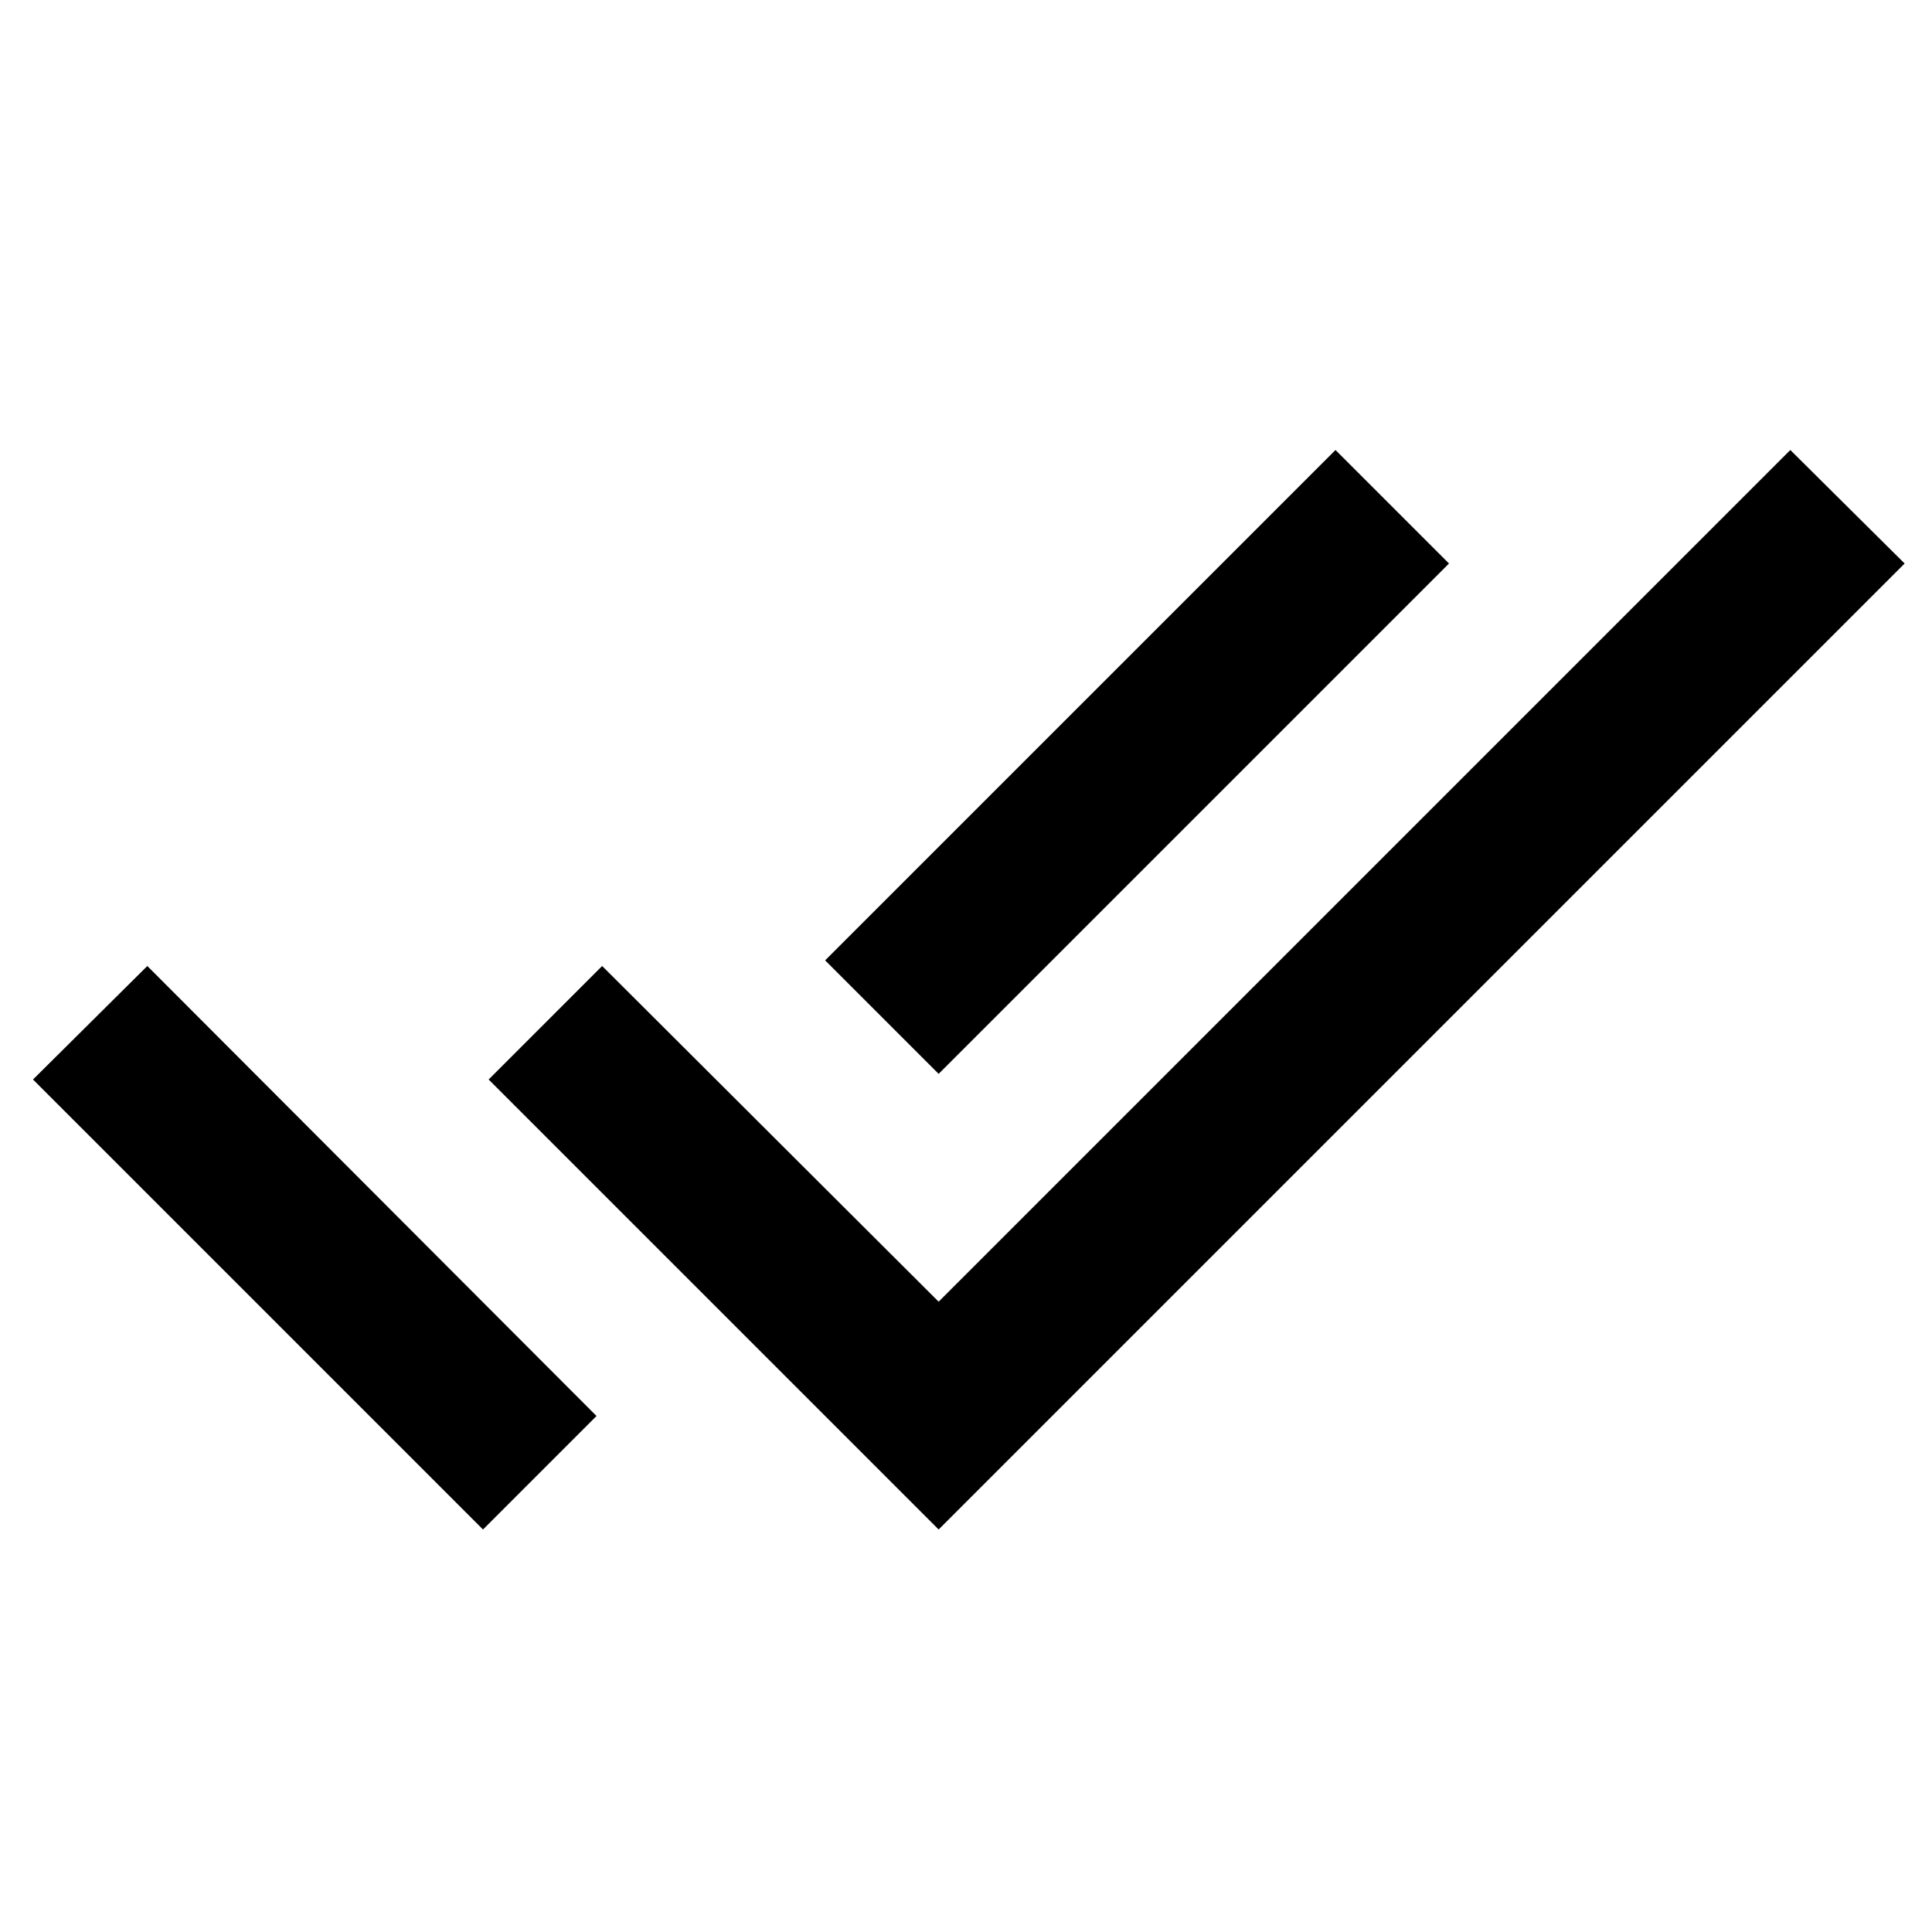
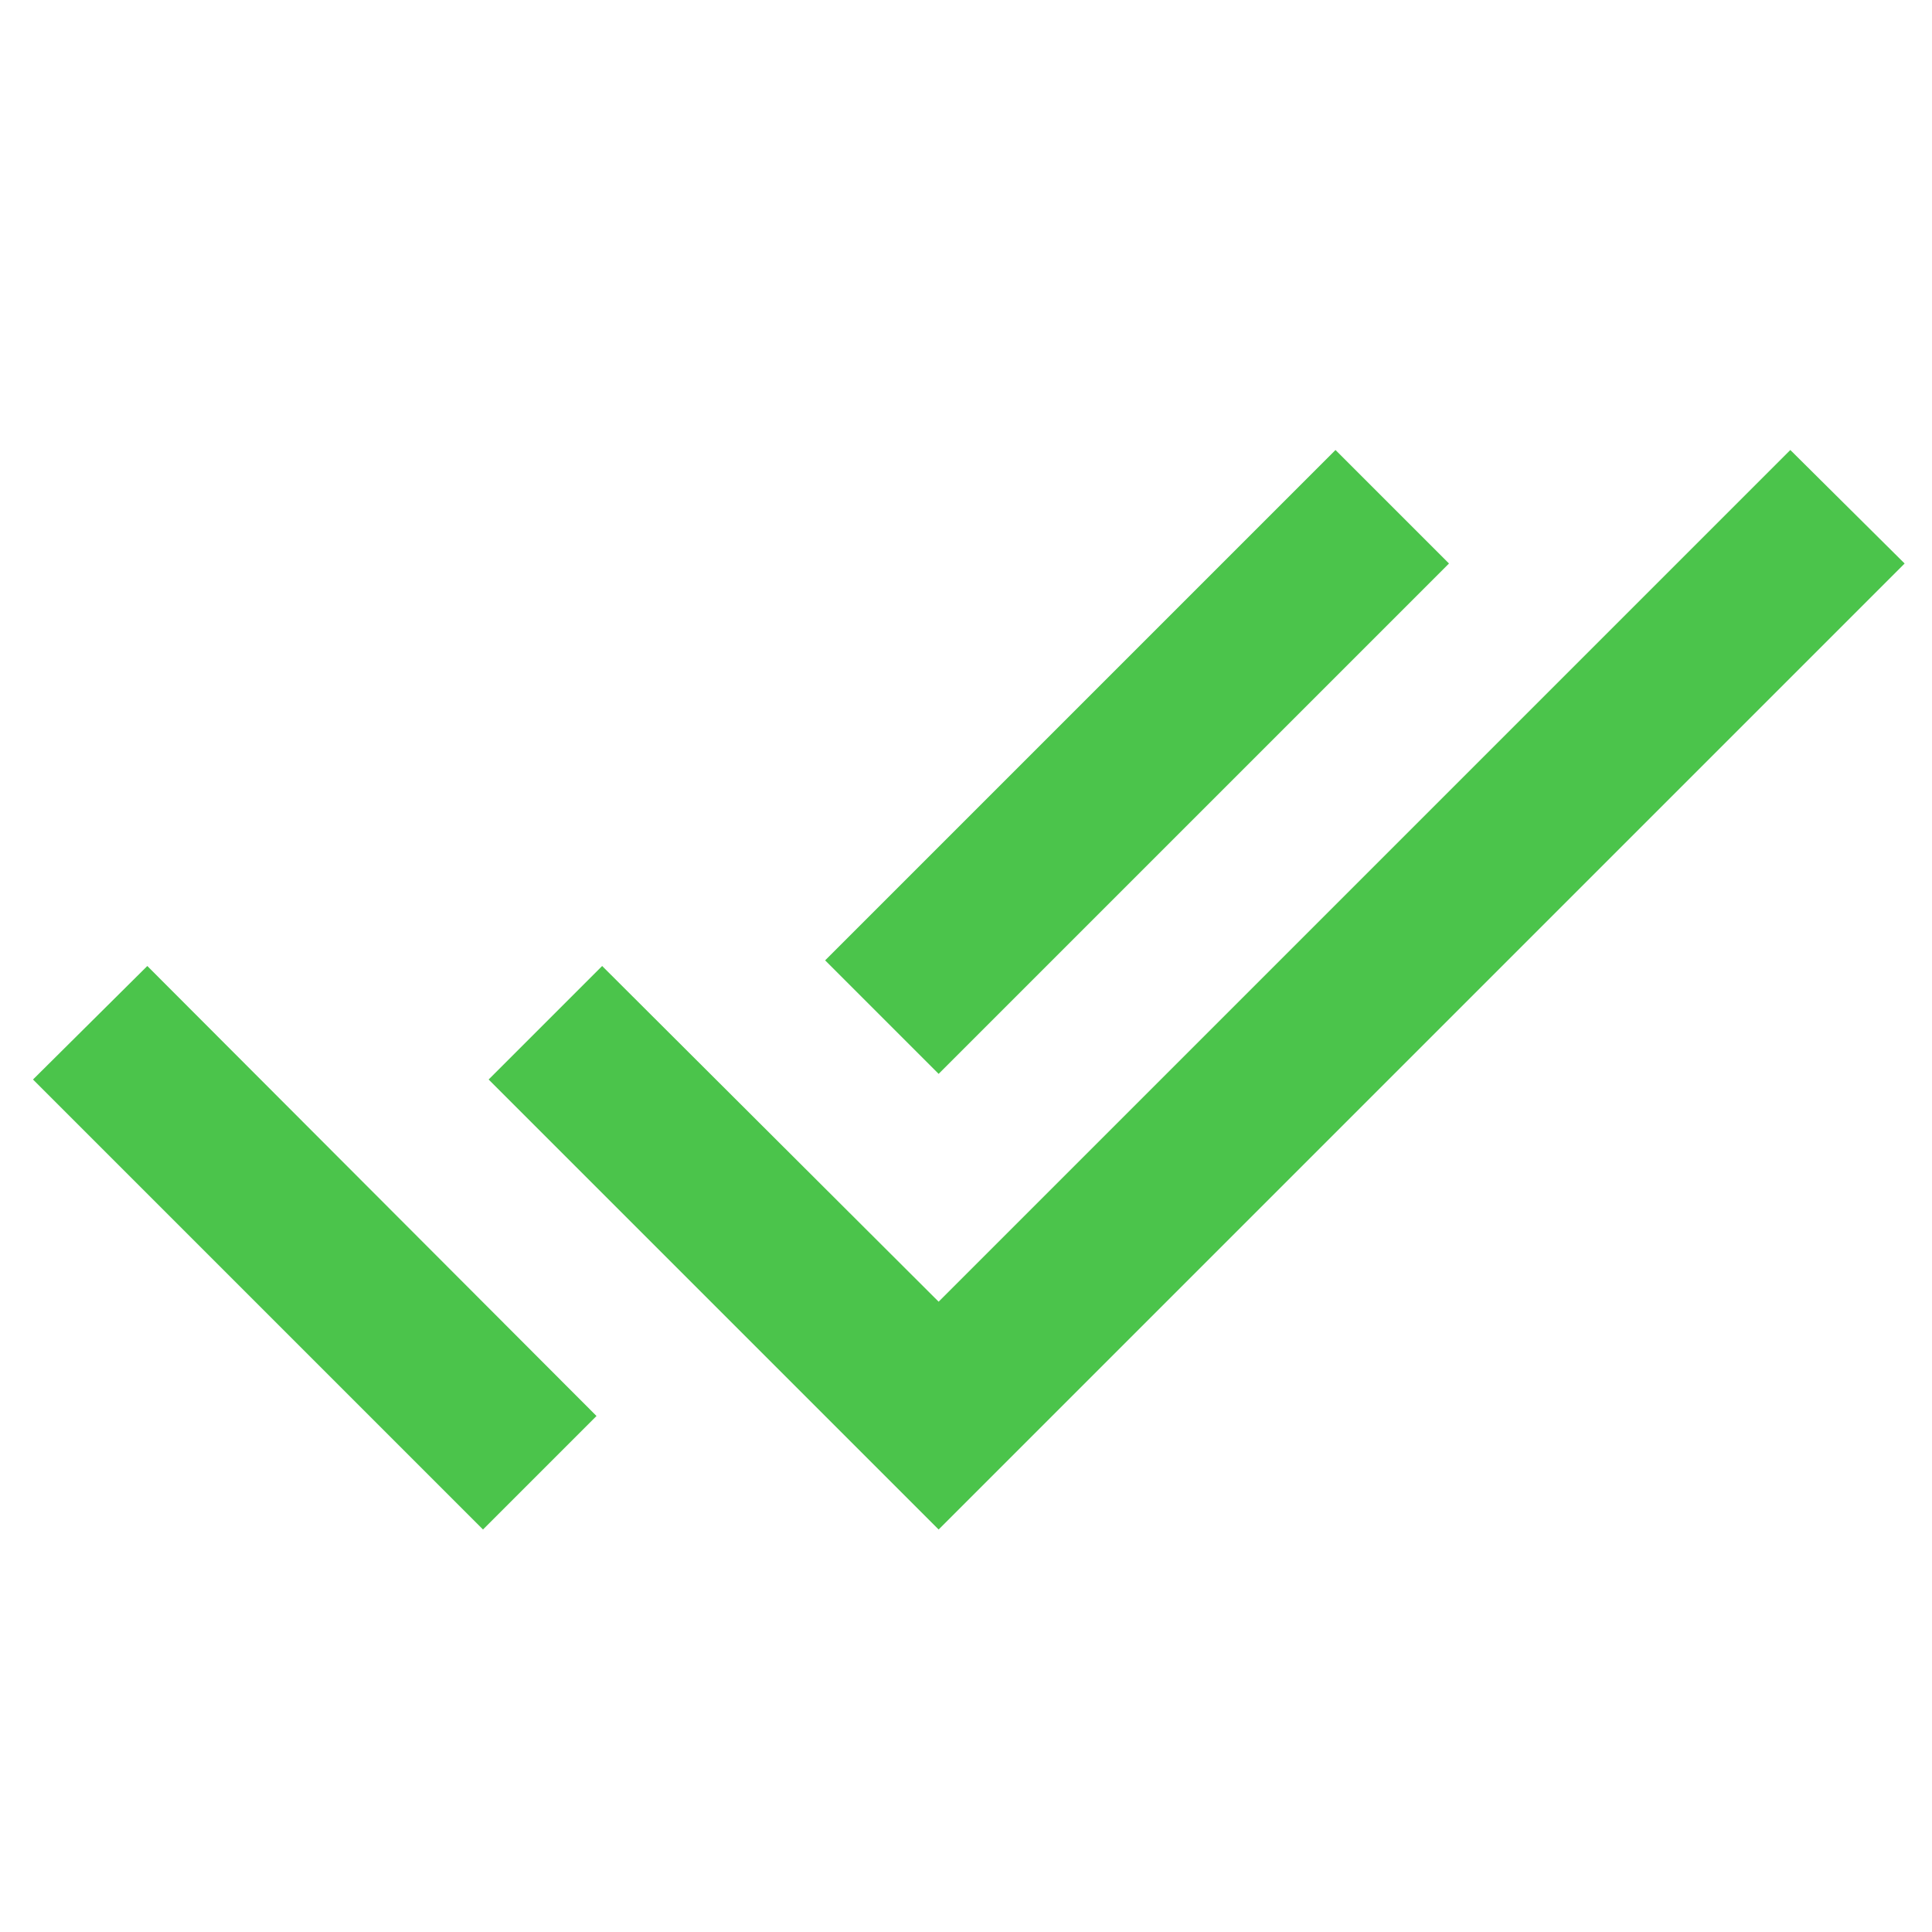
- <svg xmlns="http://www.w3.org/2000/svg" height="24px" viewBox="0 0 24 24" width="24px" fill="#000000">
+ <svg xmlns="http://www.w3.org/2000/svg" height="24px" viewBox="0 0 24 24" width="24px" fill="#0aaf0abb">
  <path d="M0 0h24v24H0z" fill="none" />
  <path d="M18 7l-1.41-1.41-6.34 6.34 1.41 1.41L18 7zm4.24-1.41L11.66 16.17 7.48 12l-1.41 1.41L11.66 19l12-12-1.42-1.41zM.41 13.41L6 19l1.41-1.41L1.83 12 .41 13.41z" />
</svg>
